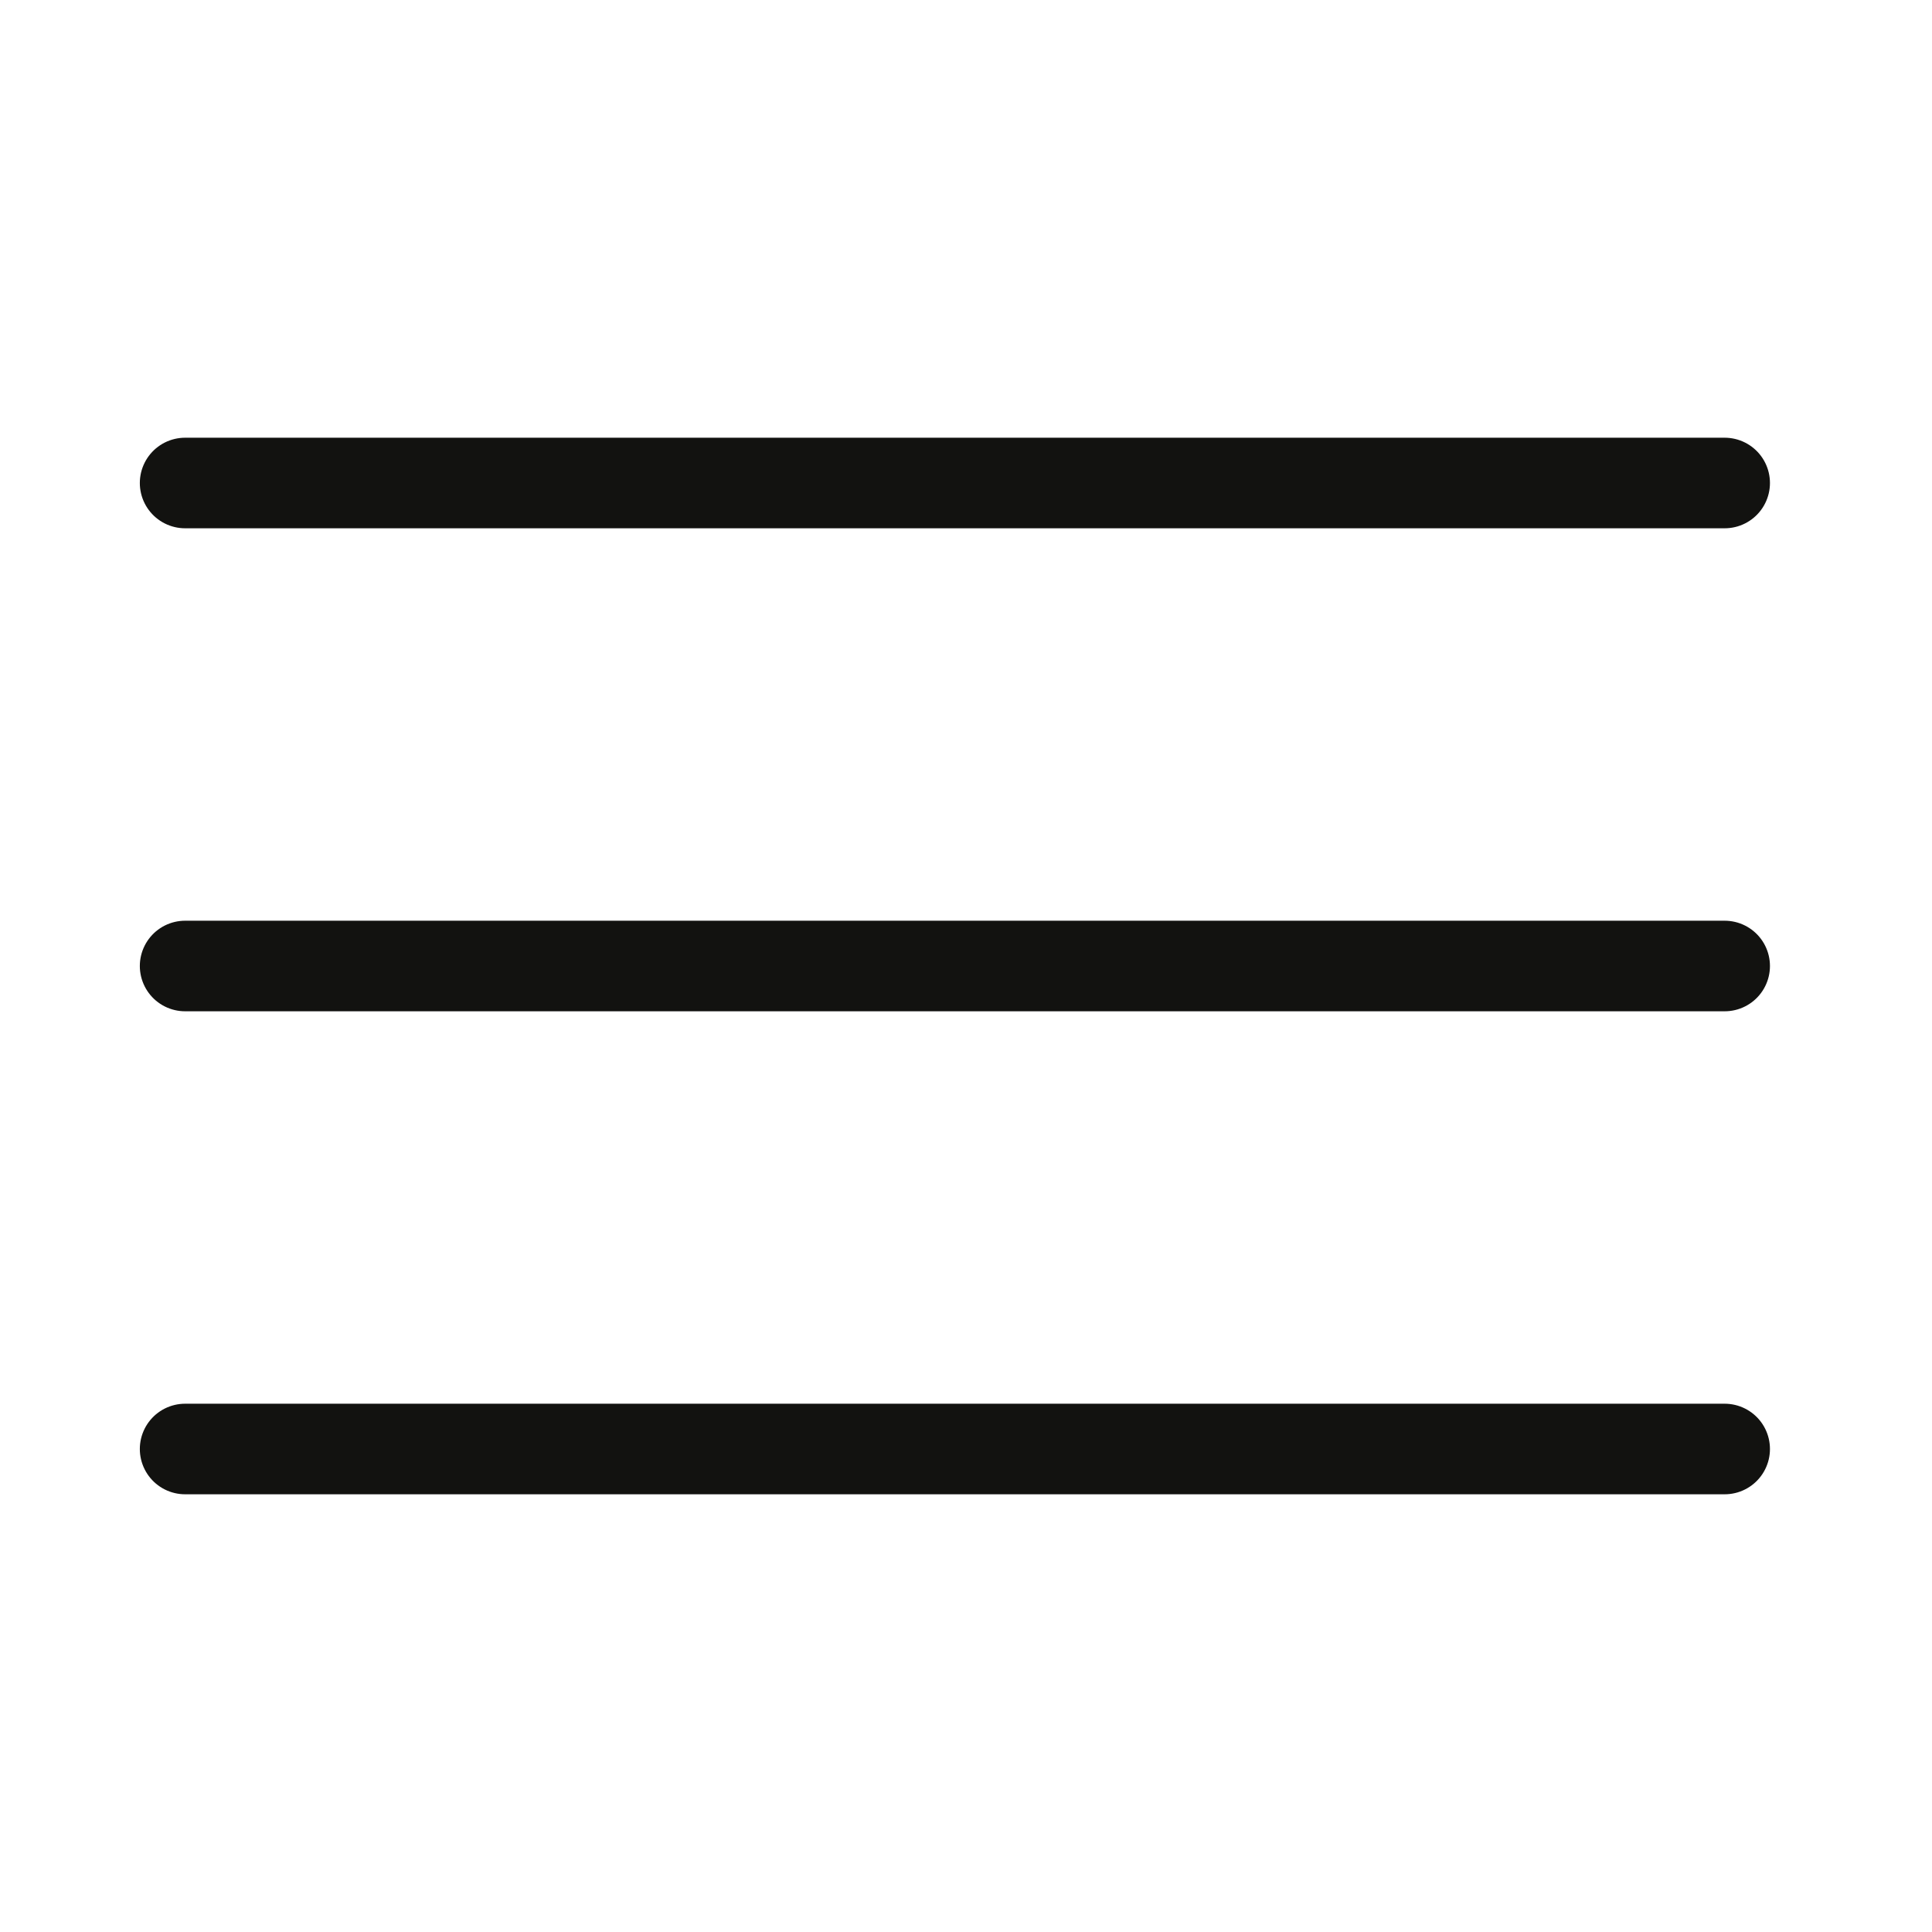
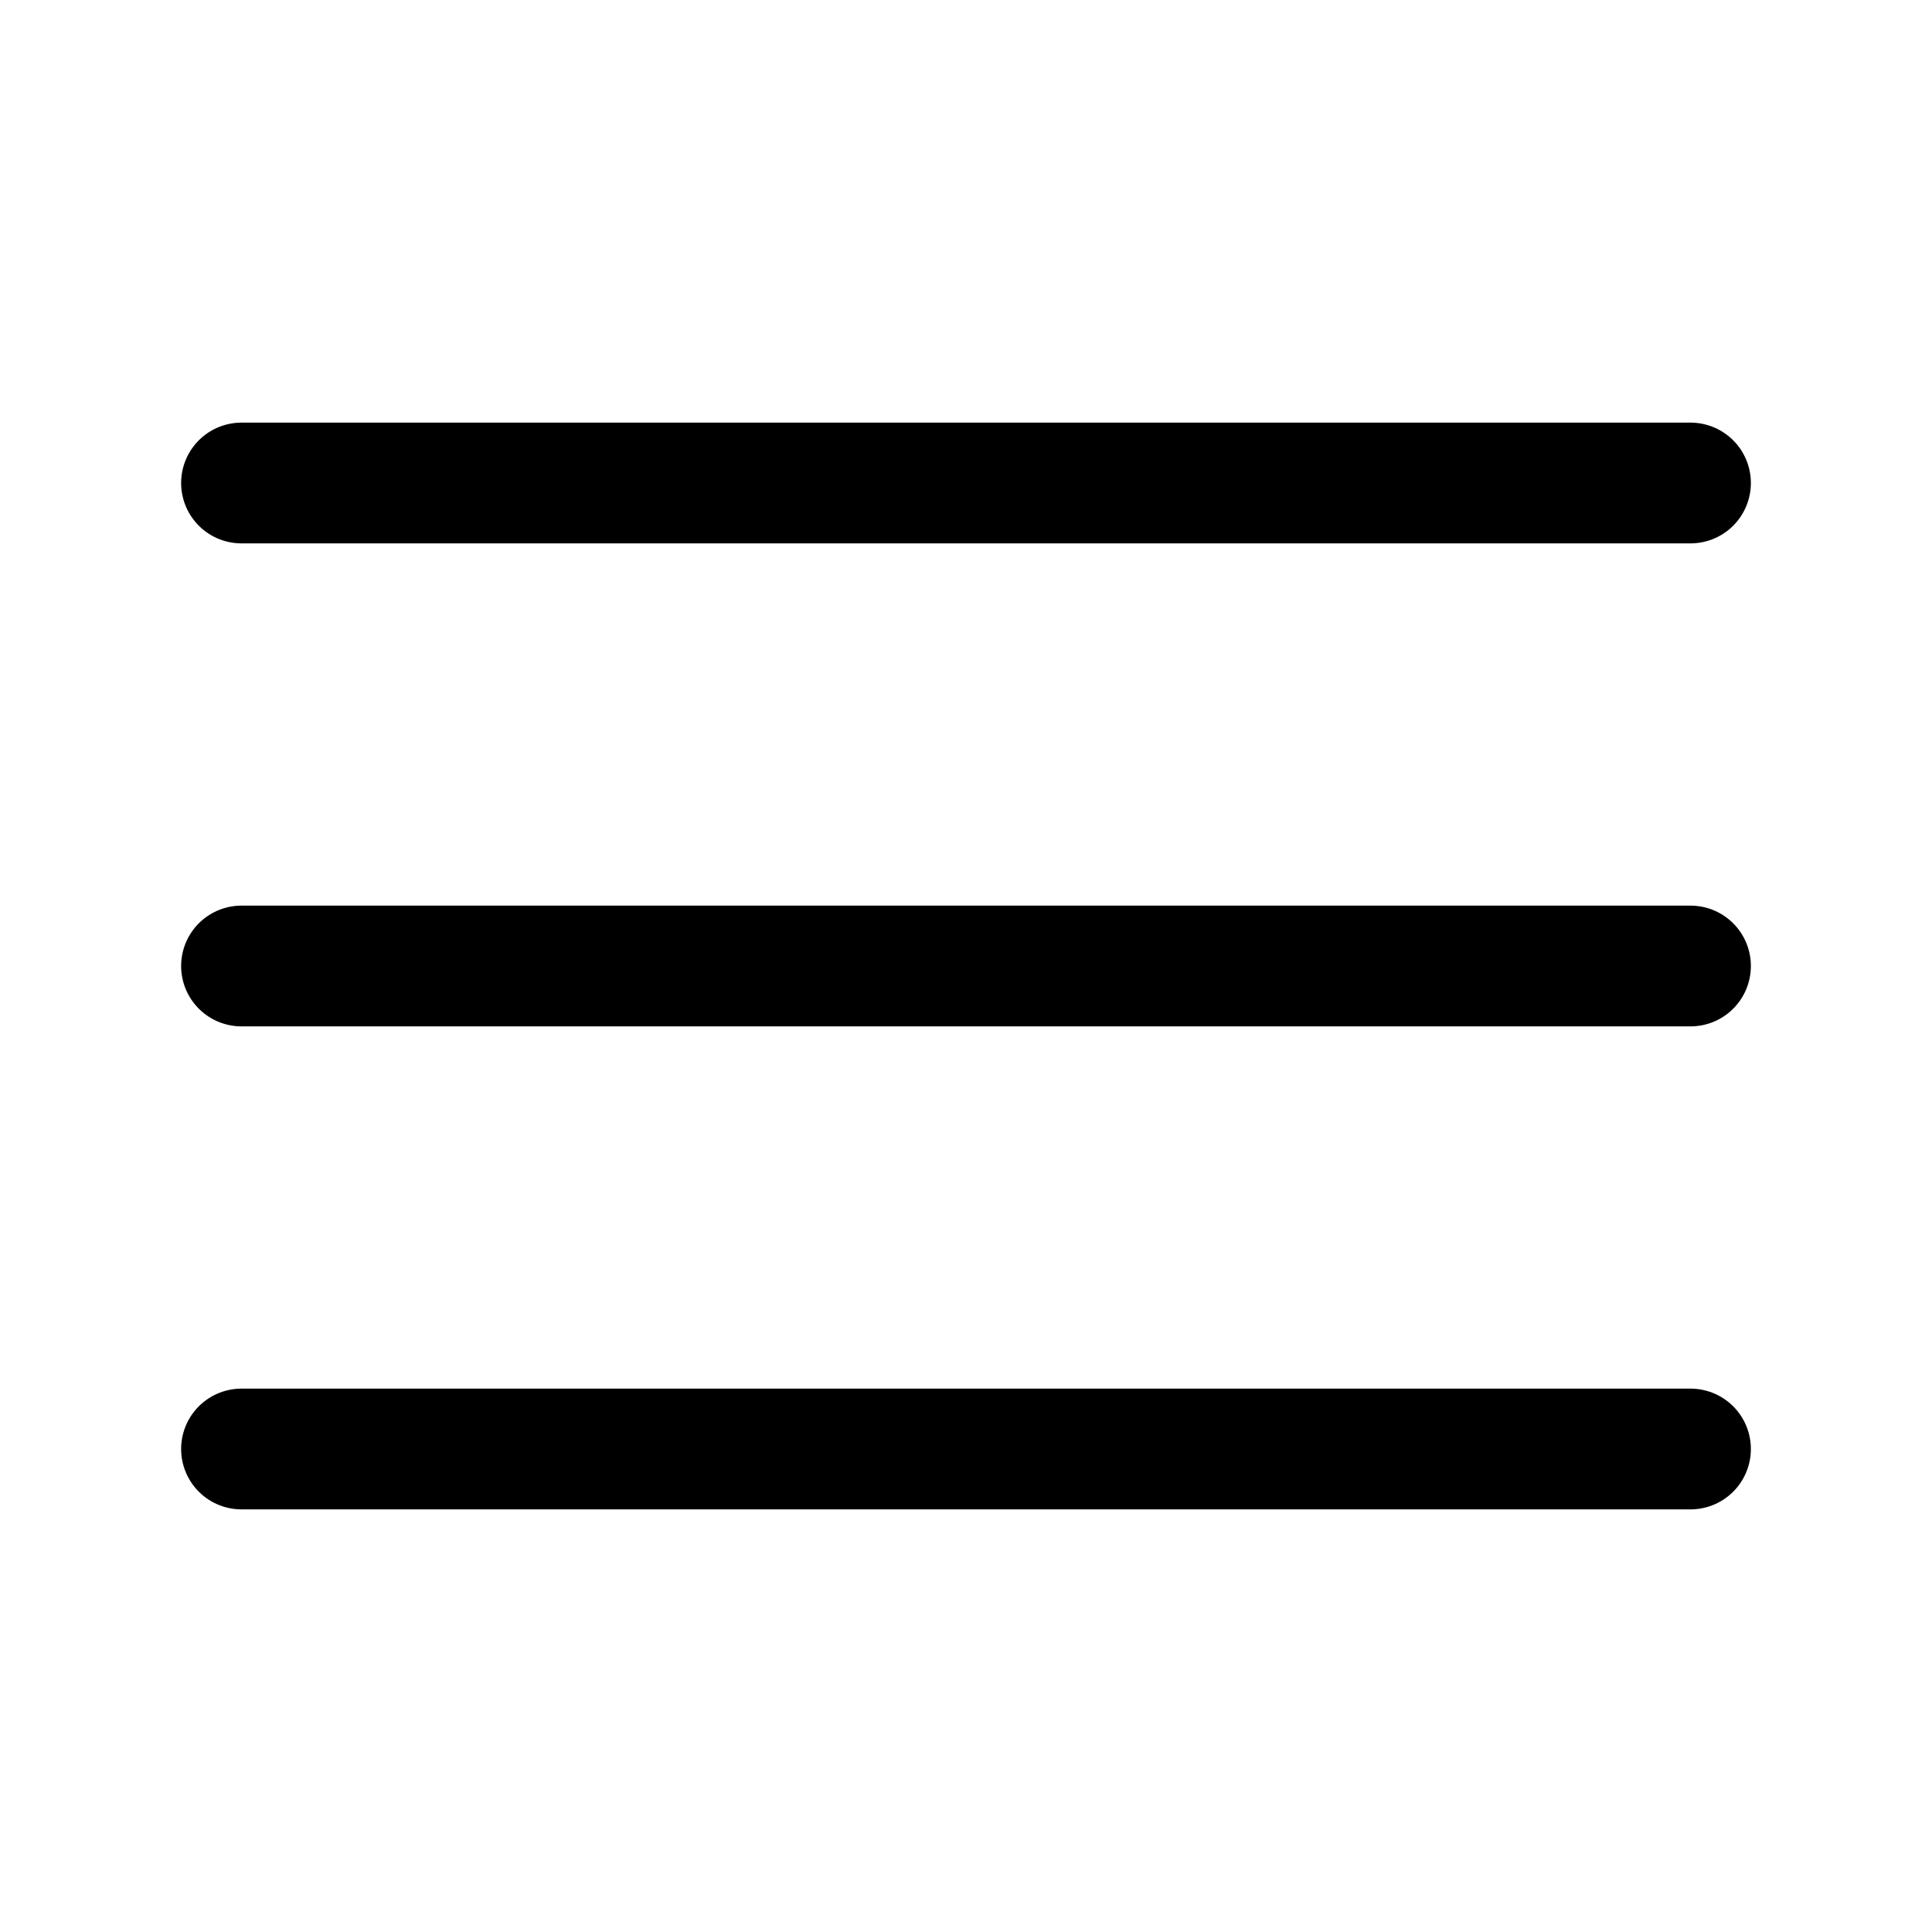
- <svg xmlns="http://www.w3.org/2000/svg" width="32" height="32" viewBox="0 0 32 32" fill="none">
-   <path d="M3.066 8H28.566" stroke="#121210" stroke-width="1.5" stroke-linecap="round" />
-   <path d="M3.066 16H28.566" stroke="#121210" stroke-width="1.5" stroke-linecap="round" />
-   <path d="M3.066 24H28.566" stroke="#121210" stroke-width="1.5" stroke-linecap="round" />
+ <svg xmlns="http://www.w3.org/2000/svg" width="32" height="32" viewBox="0 0 24 24" fill="none" stroke="#000000" stroke-width="1.5" stroke-linecap="round" stroke-linejoin="round">
+   <line x1="3" y1="12" x2="21" y2="12" />
+   <line x1="3" y1="6" x2="21" y2="6" />
+   <line x1="3" y1="18" x2="21" y2="18" />
</svg>
